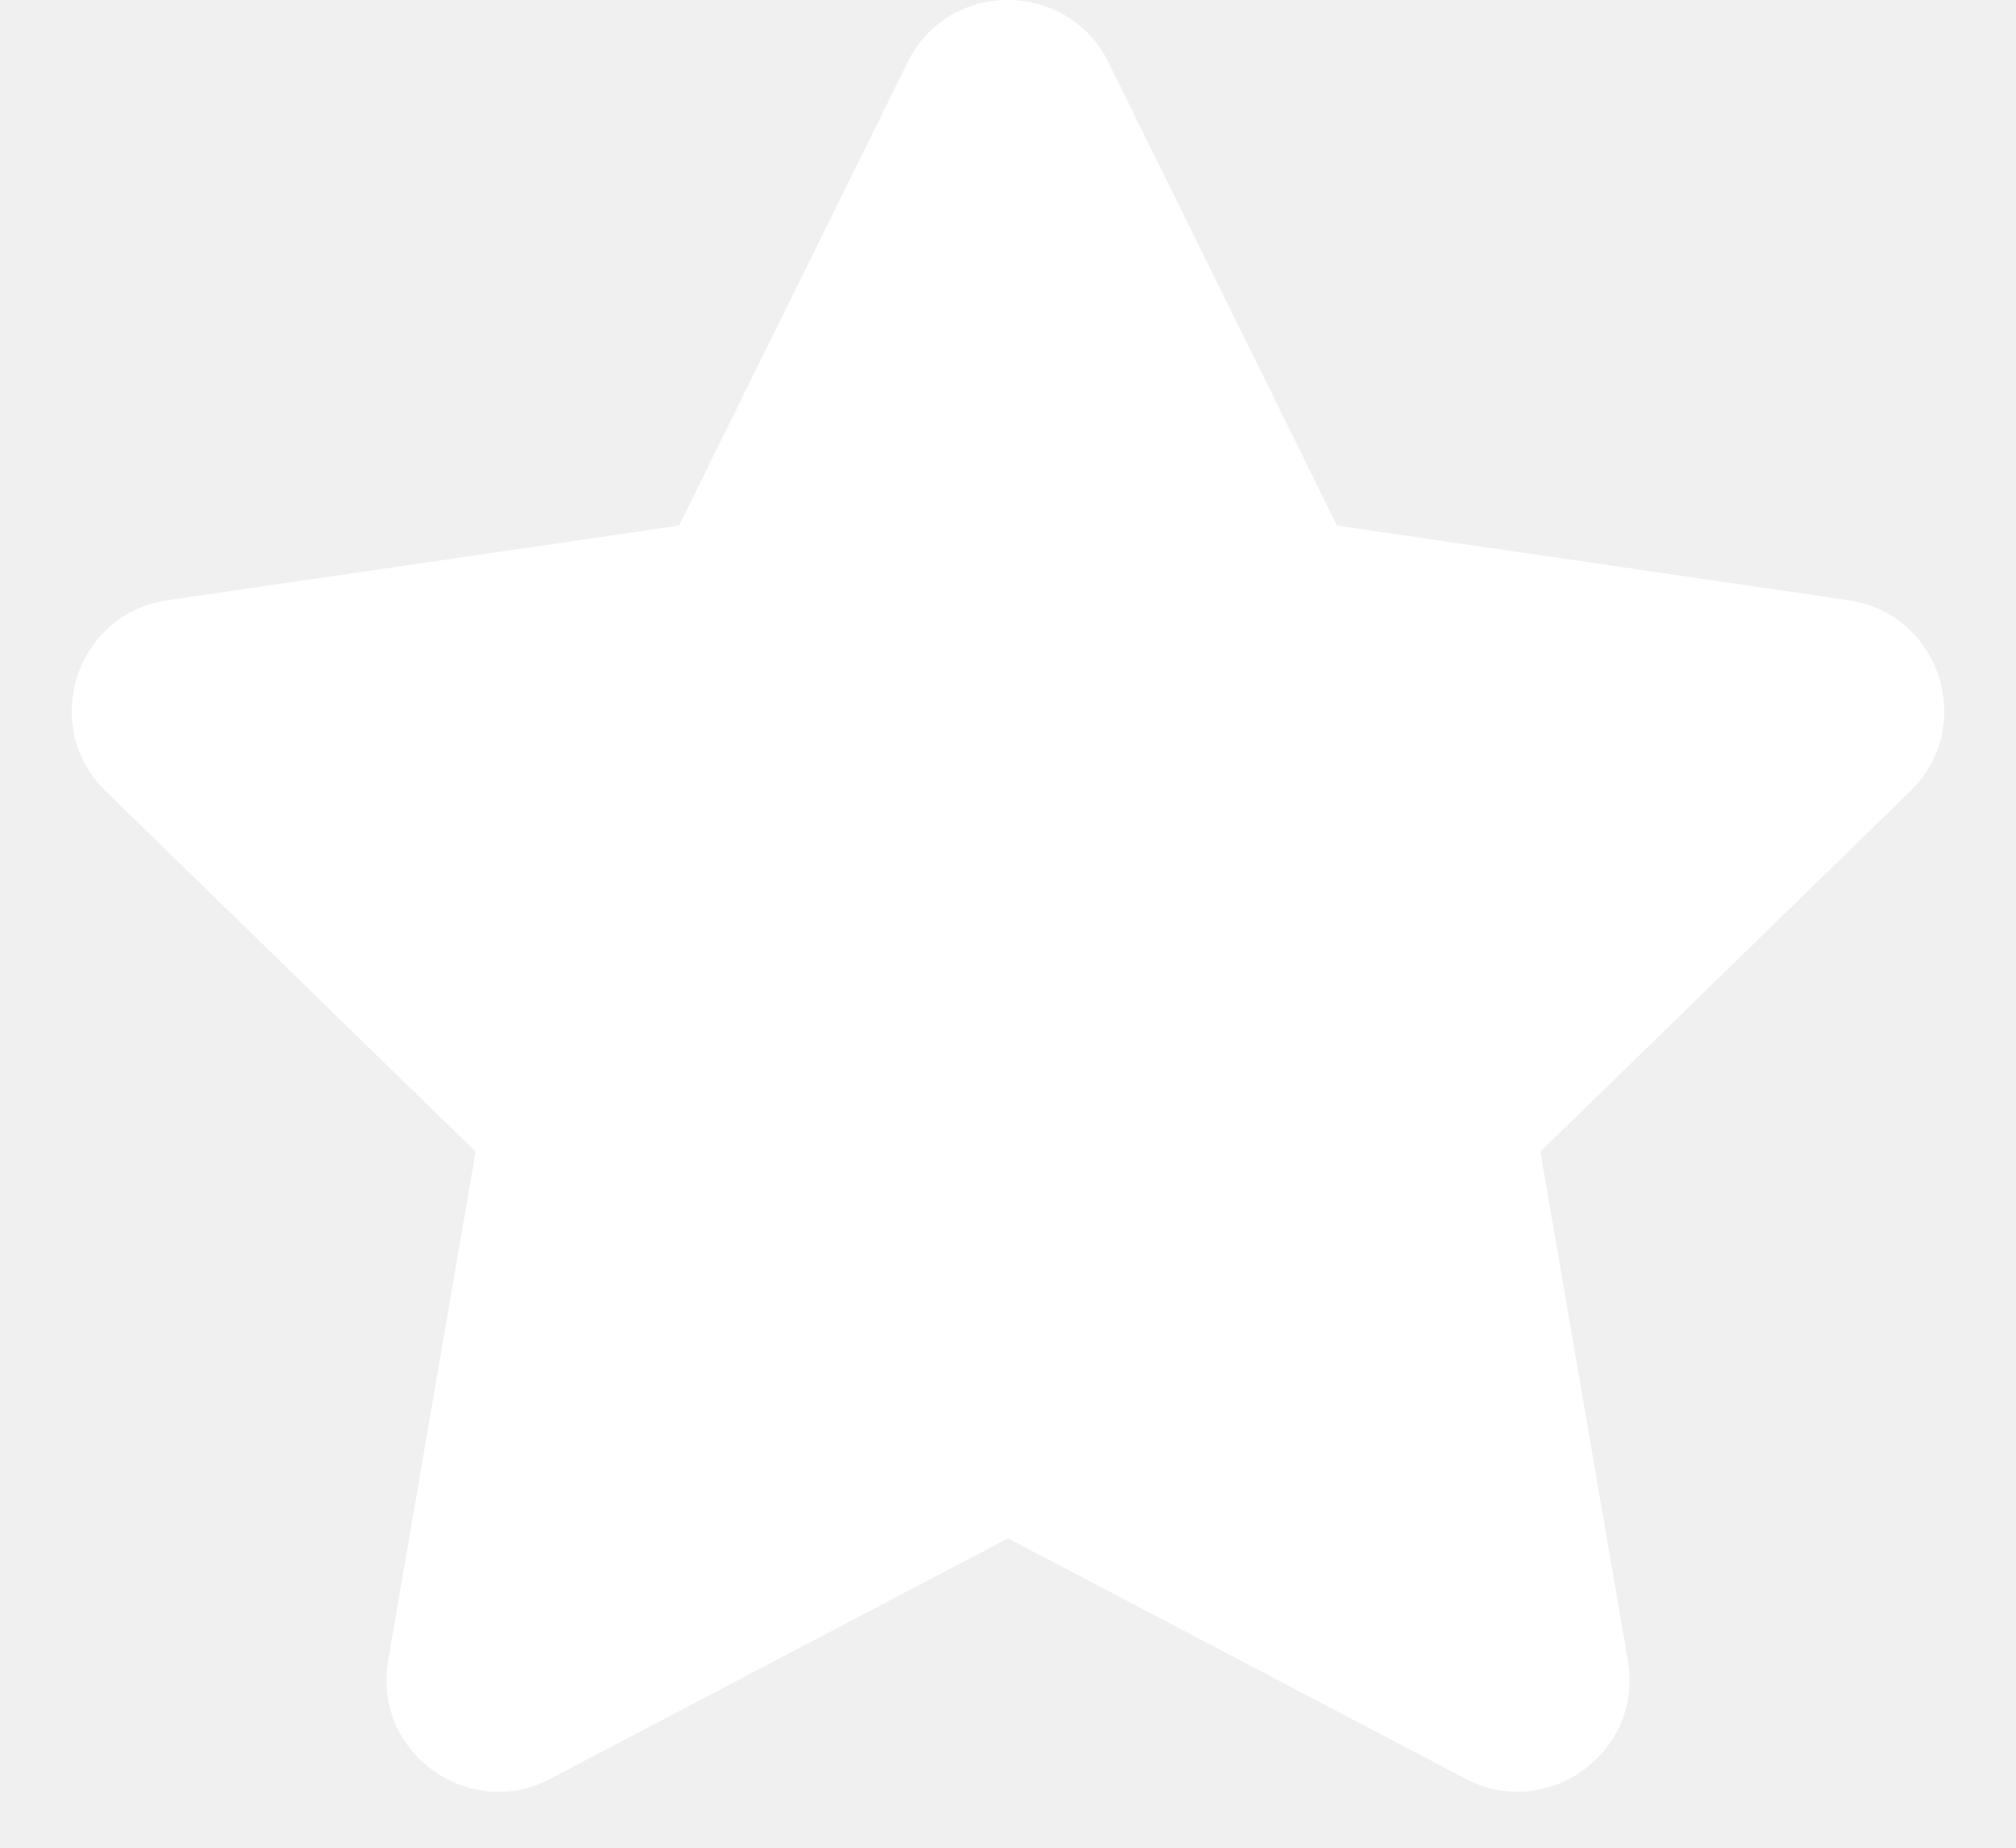
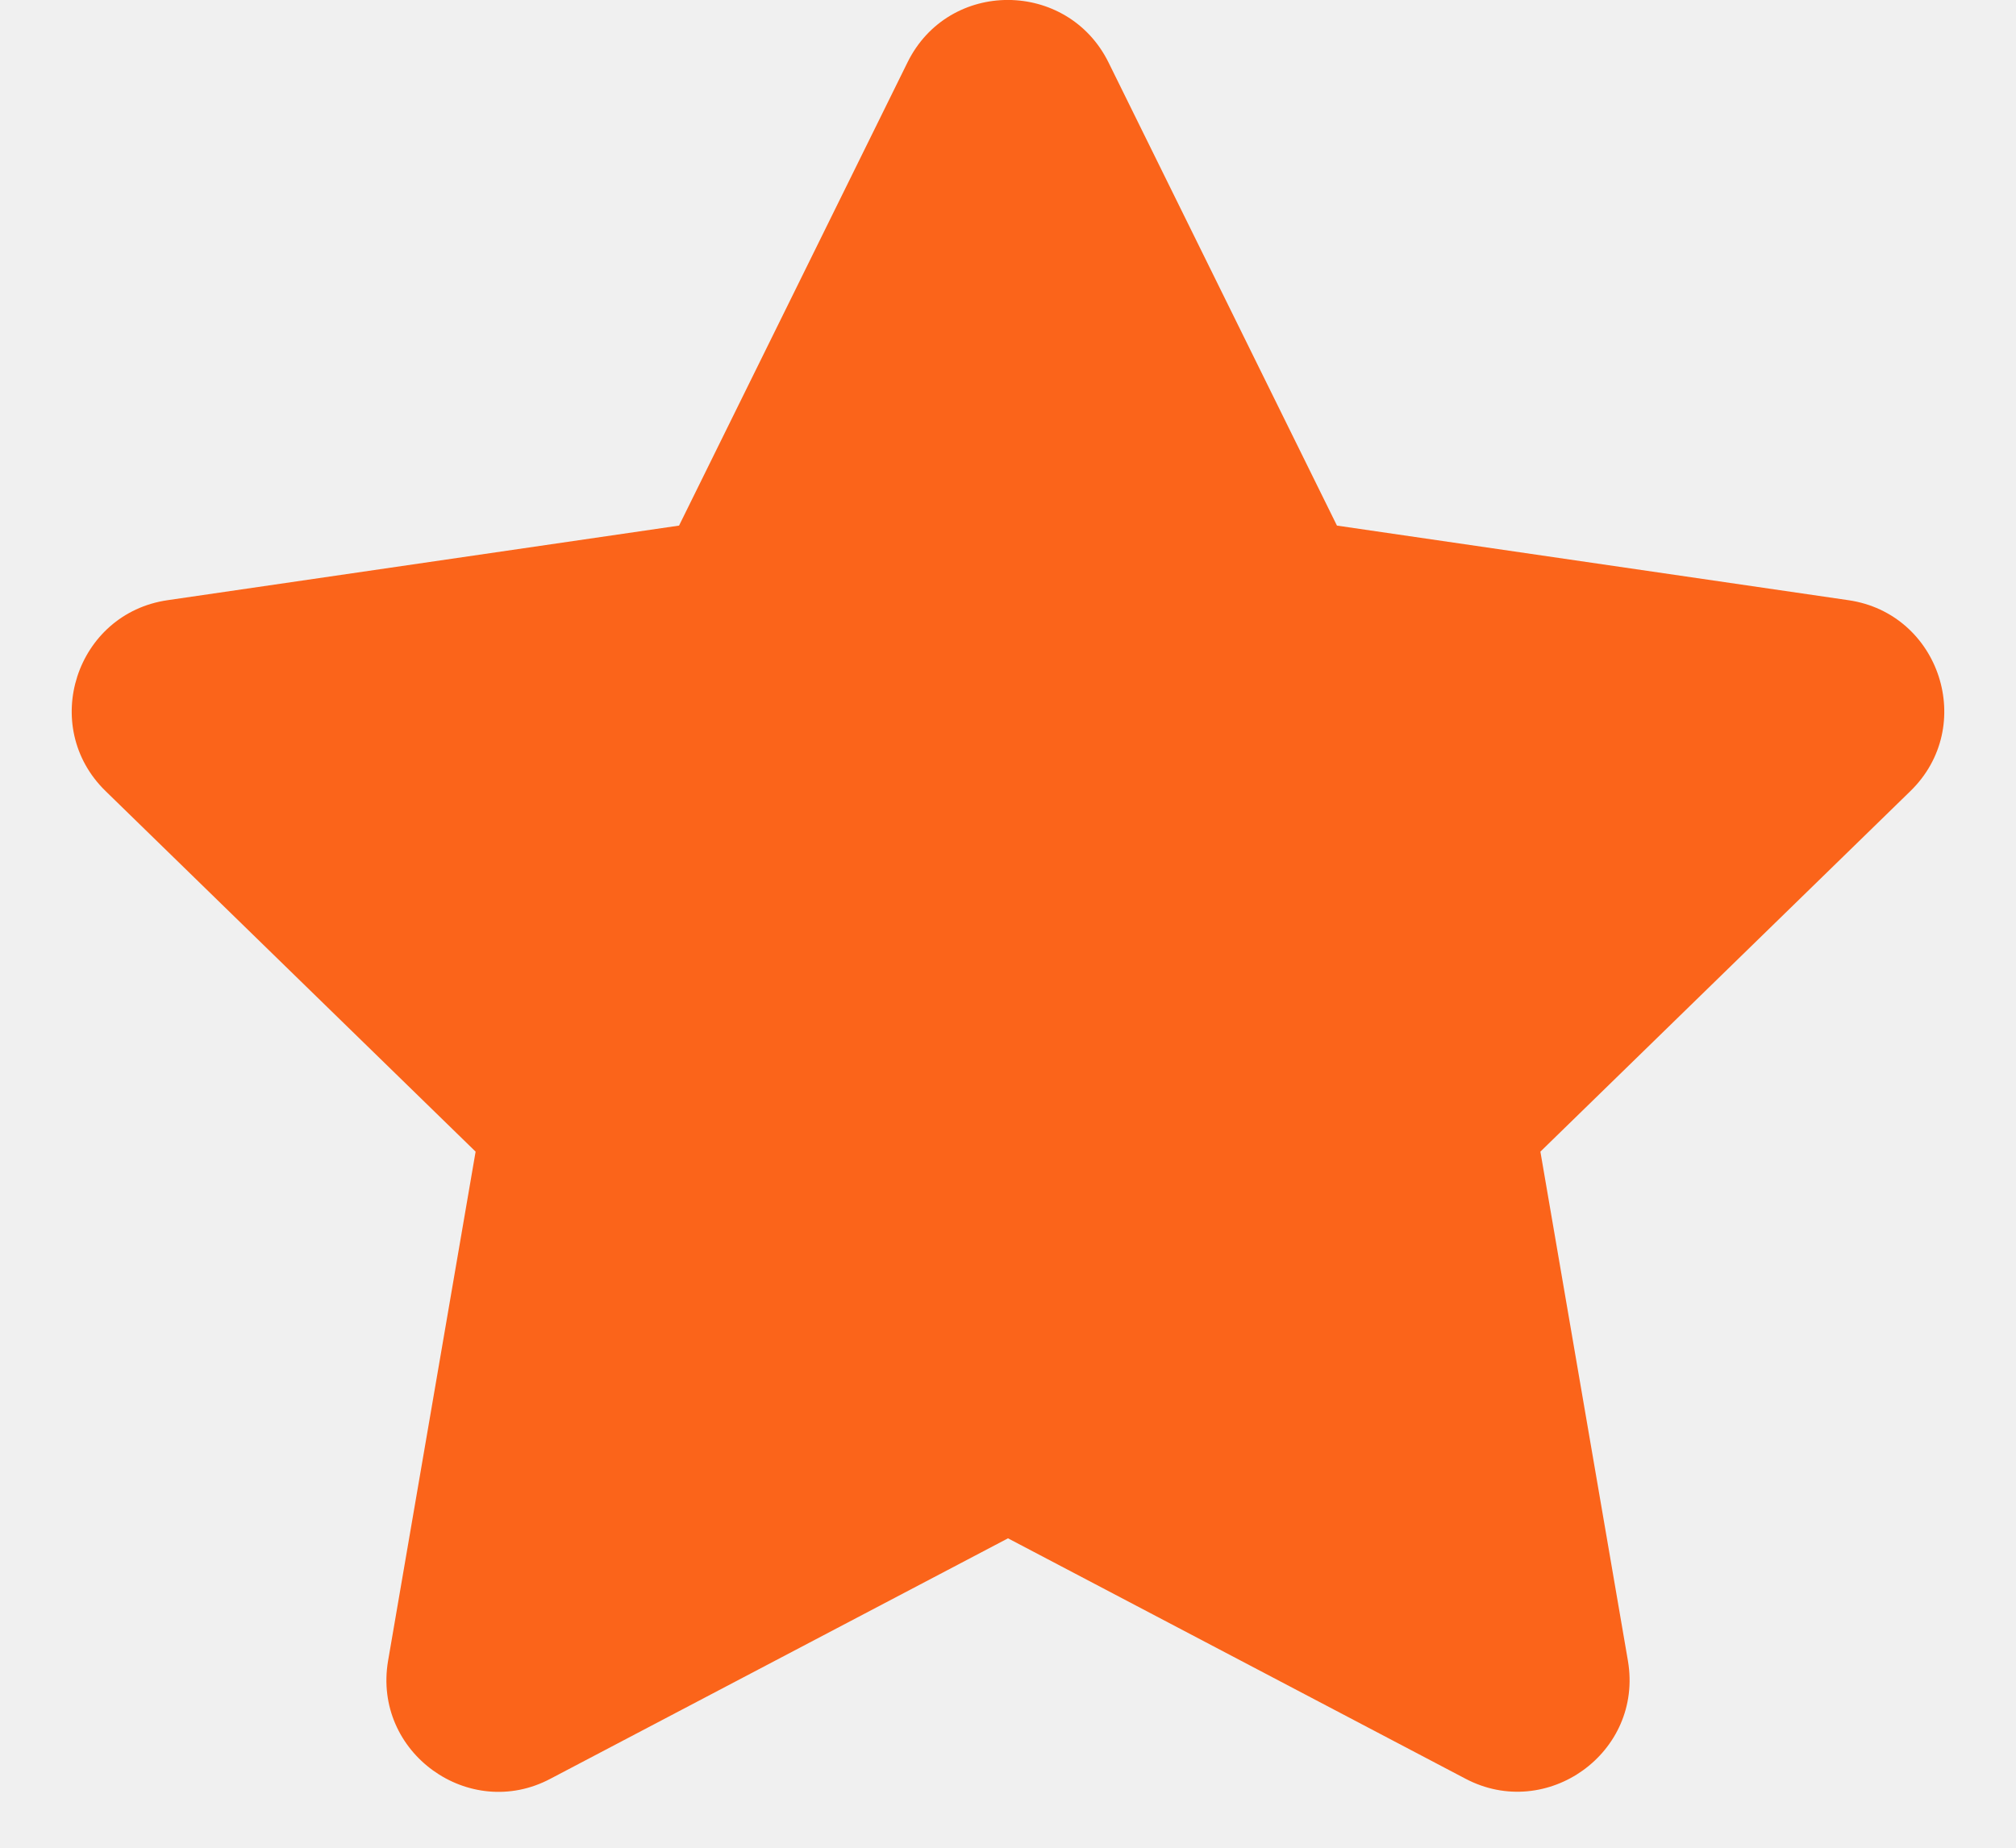
<svg xmlns="http://www.w3.org/2000/svg" width="12" height="11" viewBox="0 0 12 11" fill="none">
-   <g clip-path="url(#clip0)">
-     <path d="M5.402 0.371L4.042 3.129L0.998 3.573C0.452 3.652 0.233 4.325 0.629 4.71L2.831 6.856L2.31 9.887C2.217 10.435 2.794 10.846 3.277 10.589L6 9.158L8.723 10.589C9.206 10.844 9.783 10.435 9.69 9.887L9.169 6.856L11.371 4.71C11.767 4.325 11.548 3.652 11.002 3.573L7.958 3.129L6.598 0.371C6.354 -0.121 5.648 -0.127 5.402 0.371Z" fill="white" />
-   </g>
-   <defs>
-     <clipPath id="clip0">
-       <rect width="12" height="10.667" fill="white" />
-     </clipPath>
-   </defs>
+   <path d="M5.402 0.371L4.042 3.129L0.998 3.573C0.452 3.652 0.233 4.325 0.629 4.71L2.831 6.856L2.31 9.887C2.217 10.435 2.794 10.846 3.277 10.589L6 9.158L8.723 10.589C9.206 10.844 9.783 10.435 9.69 9.887L9.169 6.856L11.371 4.71C11.767 4.325 11.548 3.652 11.002 3.573L7.958 3.129L6.598 0.371C6.354 -0.121 5.648 -0.127 5.402 0.371Z" fill="#FB641A" />
</svg>
